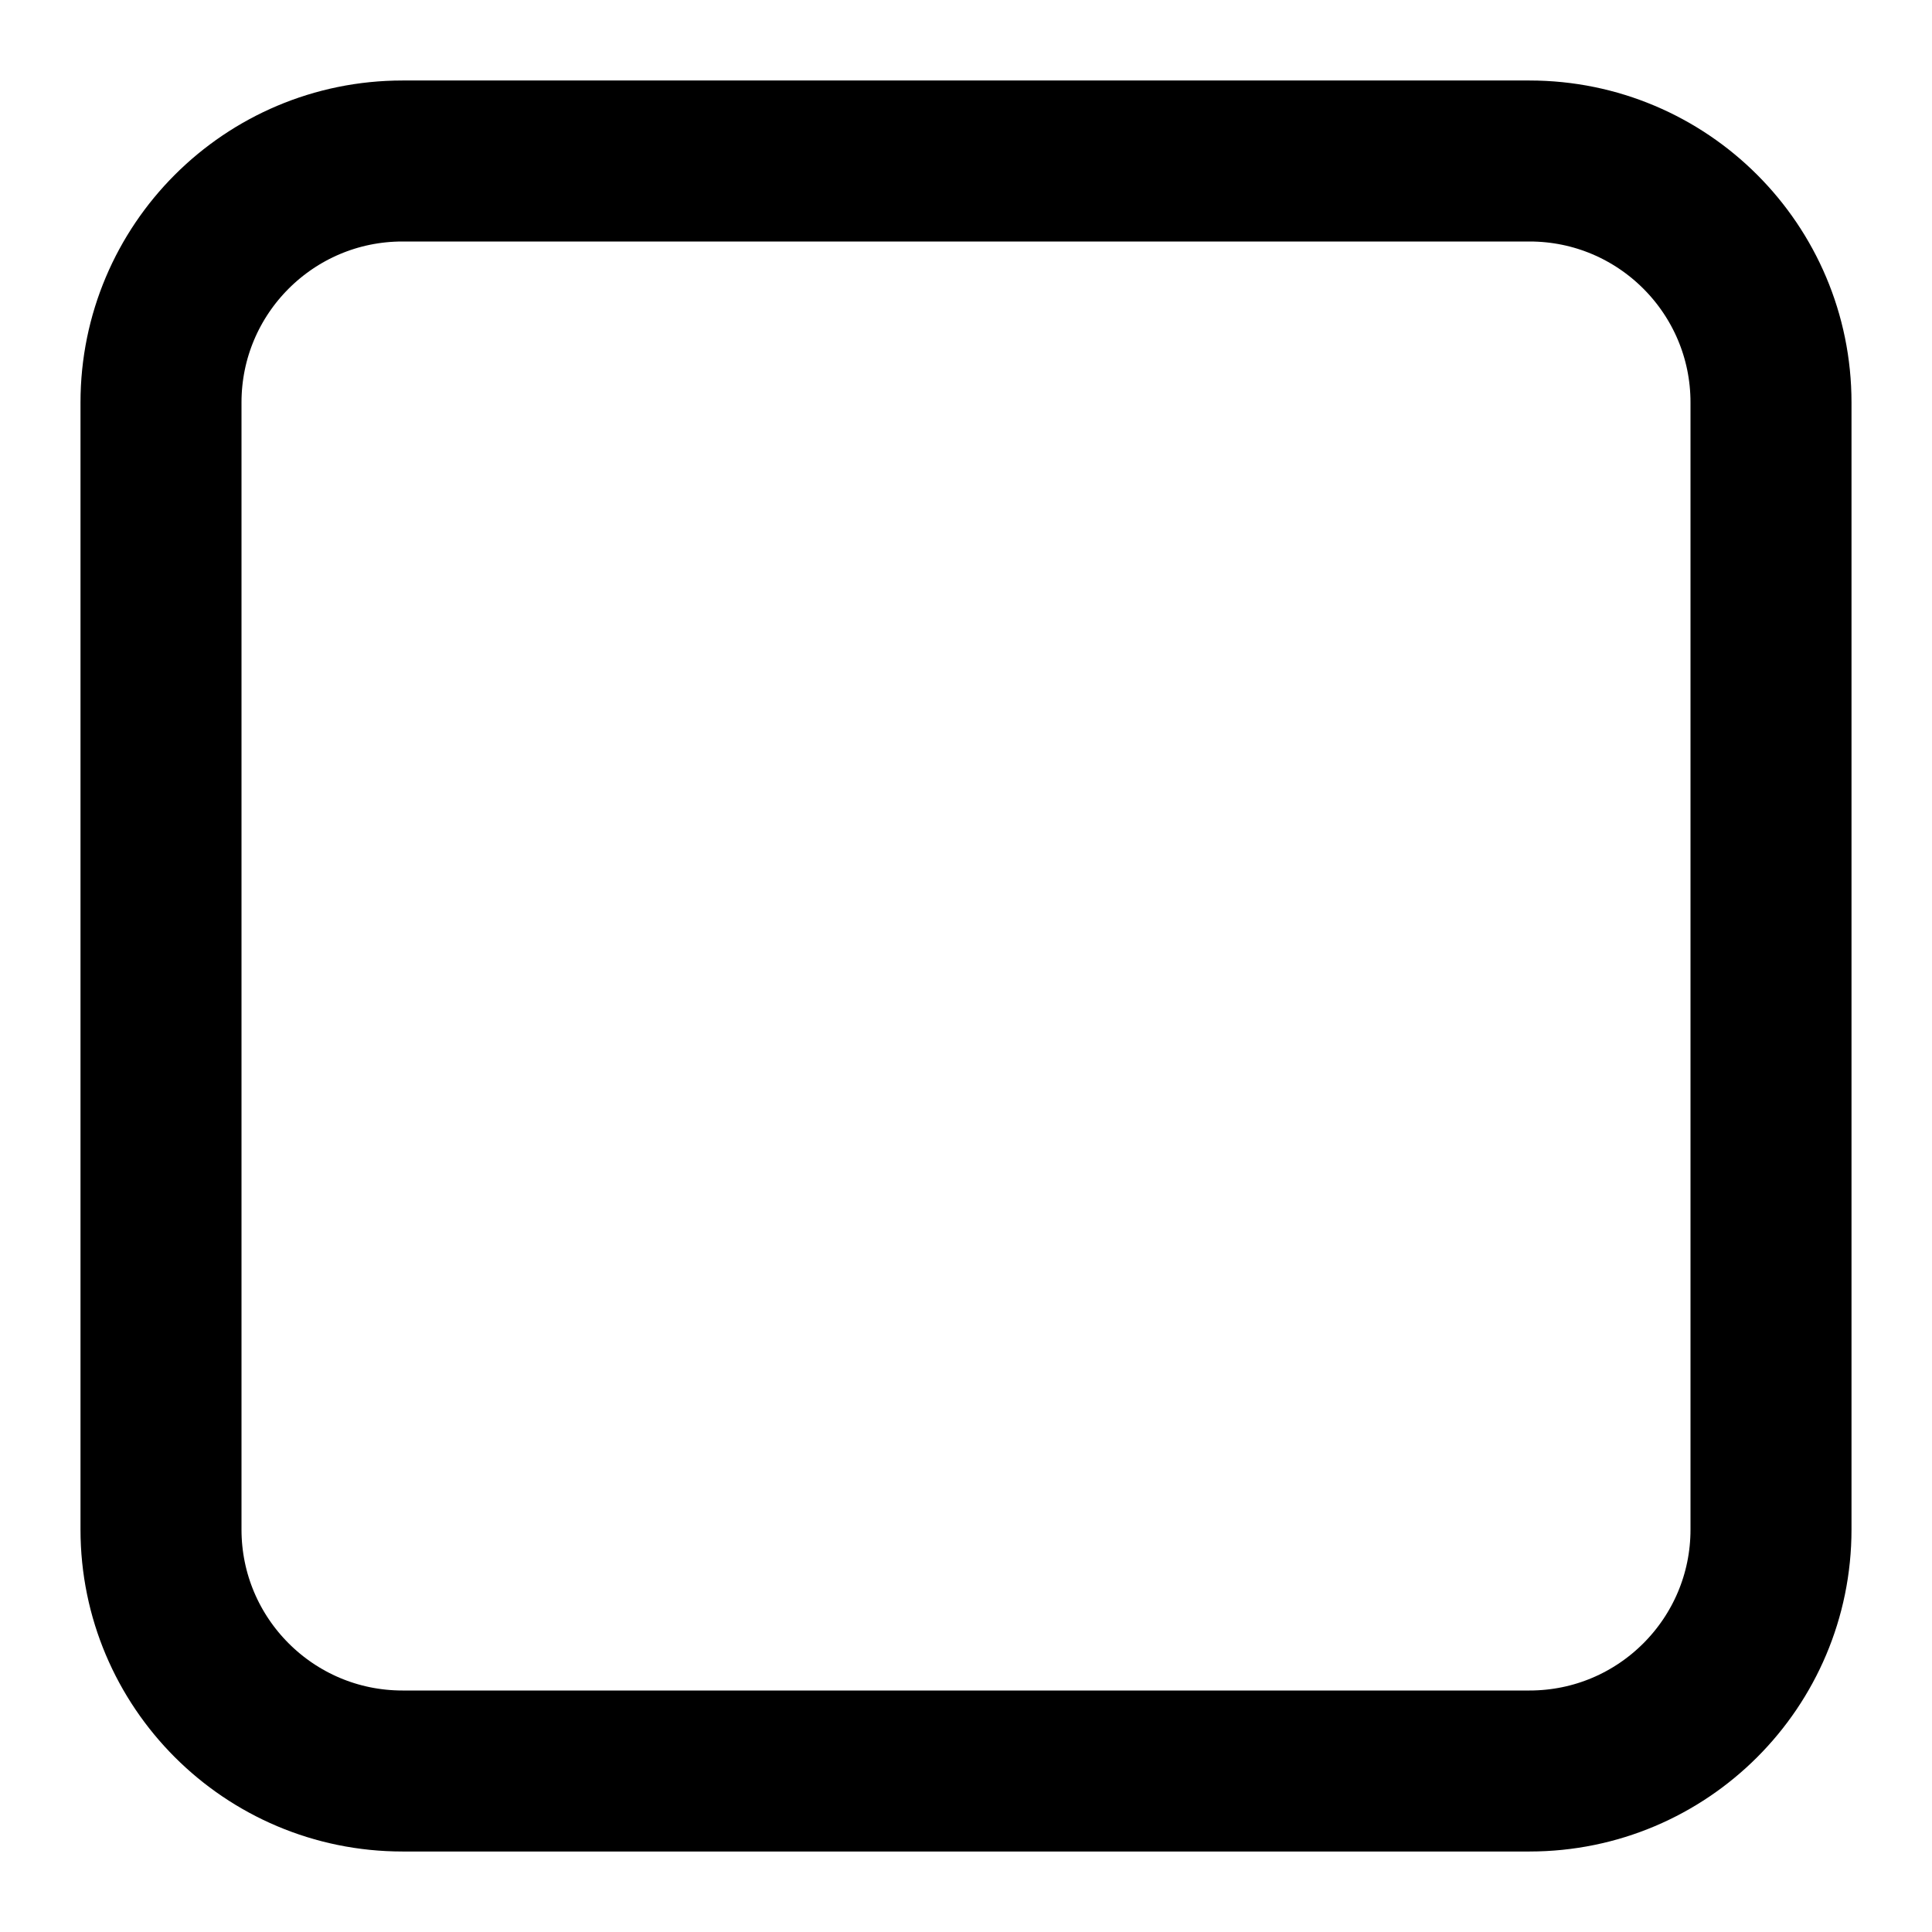
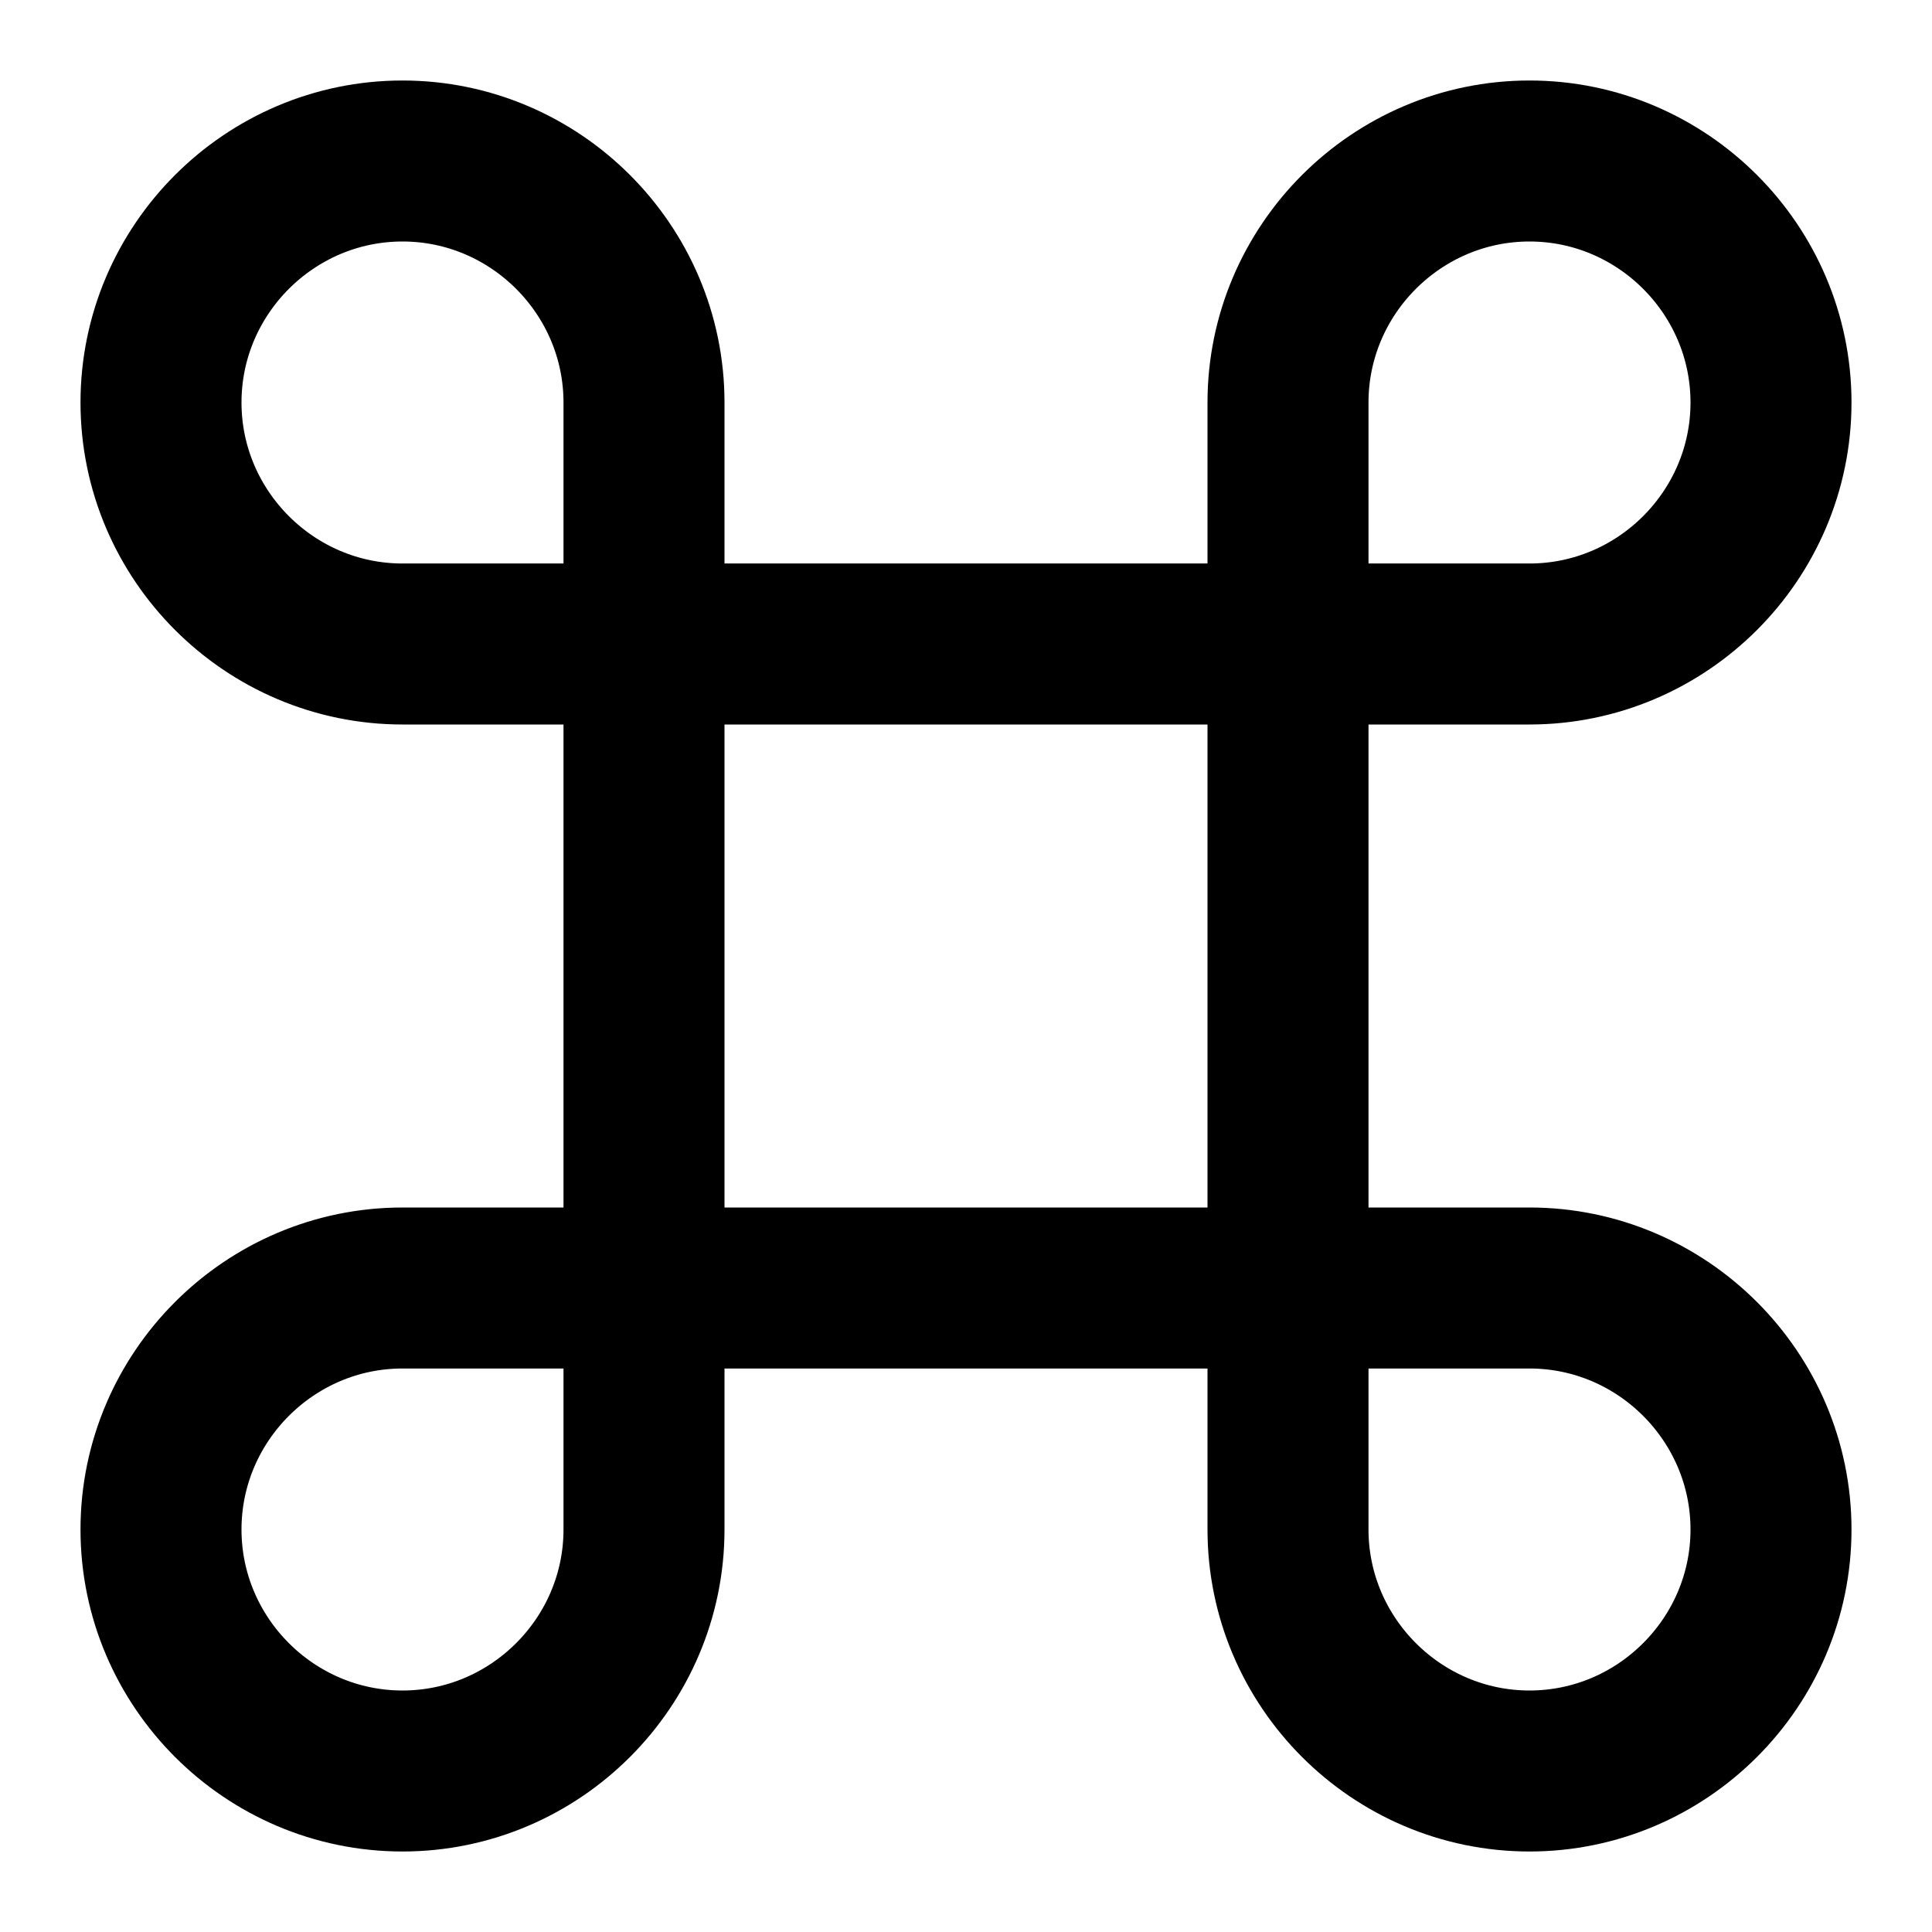
<svg xmlns="http://www.w3.org/2000/svg" width="24" height="24" viewBox="0 0 24 24" fill="none" stroke="currentColor" stroke-width="2" stroke-linecap="round" stroke-linejoin="round">
-   <rect x="2" y="2" width="20" height="20" rx="3" />
+   <path d="M16 8H19C20.65 8 22 6.65 22 5C22 3.35 20.65 2 19 2C17.35 2 16 3.35 16 5V8Z" />
+   <path d="M16 8H8V16H16V8Z" />
+   <path d="M19 22C20.65 22 22 20.65 22 19C22 17.35 20.65 16 19 16H16V19C16 20.65 17.35 22 19 22Z" />
+   <path d="M5 22C6.65 22 8 20.65 8 19V16H5C3.35 16 2 17.35 2 19C2 20.65 3.35 22 5 22Z" />
+   <path d="M5 8H8V5C8 3.35 6.65 2 5 2C3.35 2 2 3.35 2 5C2 6.65 3.35 8 5 8Z" />
</svg>
